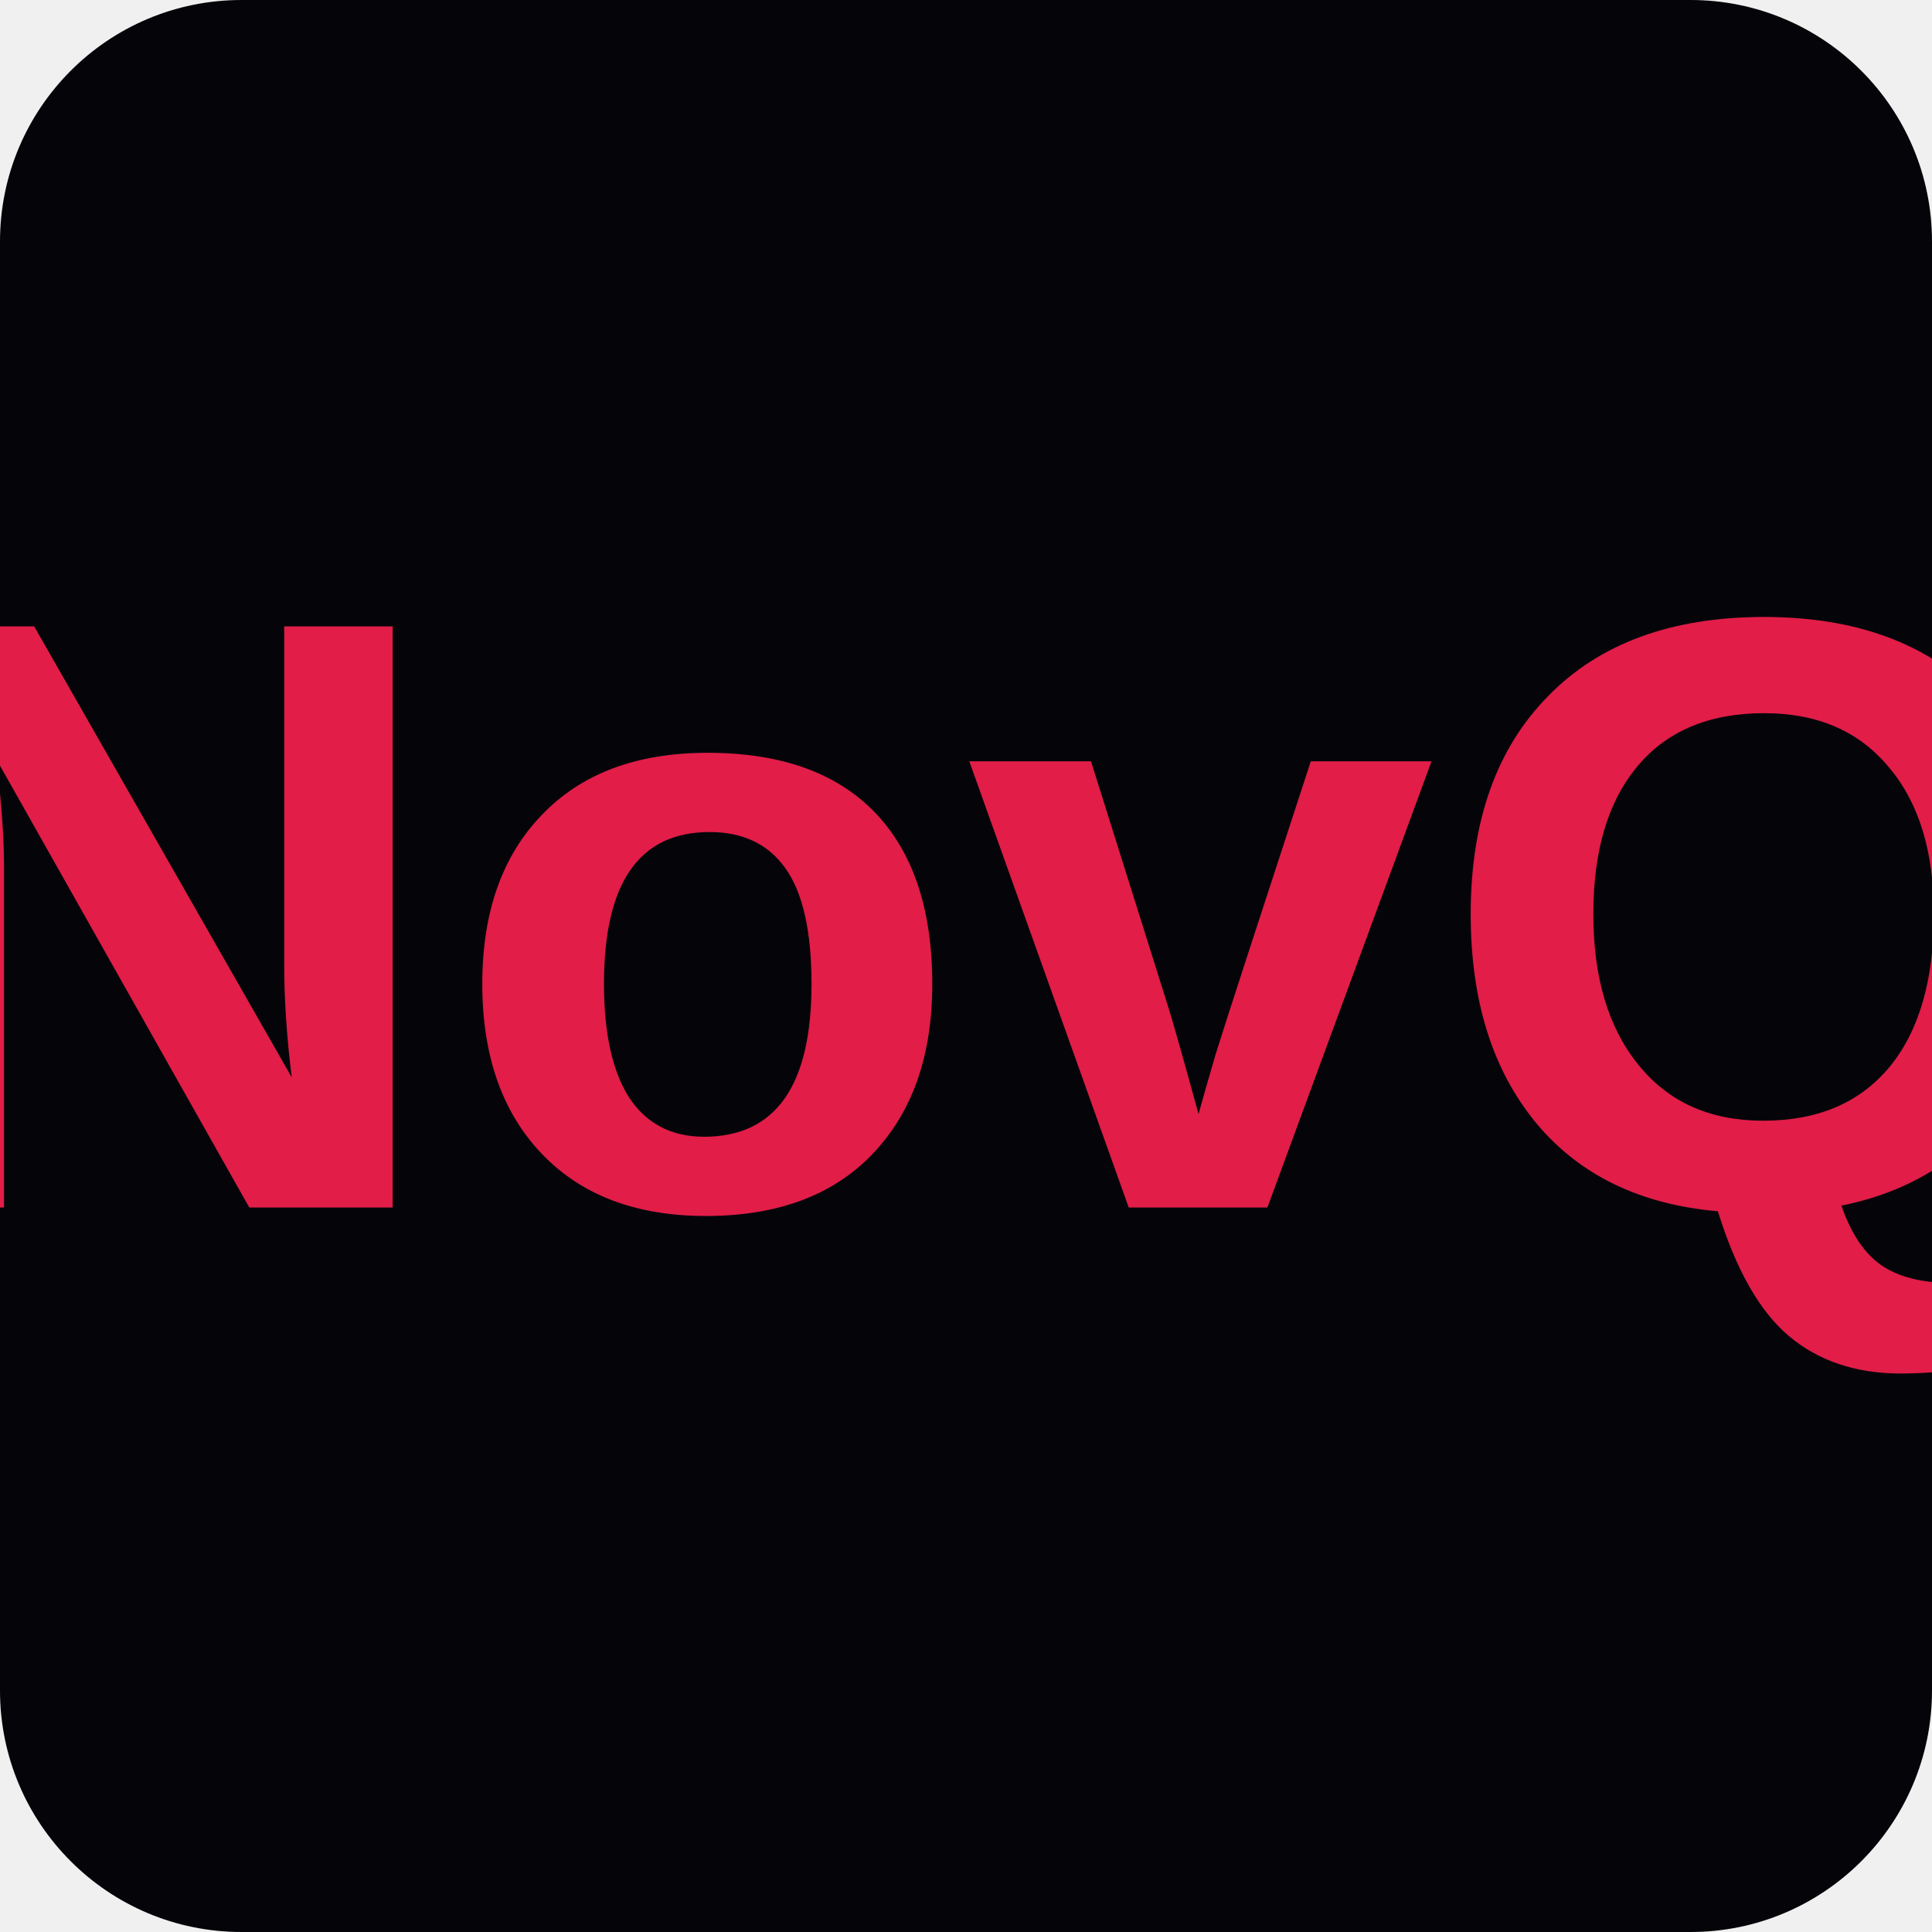
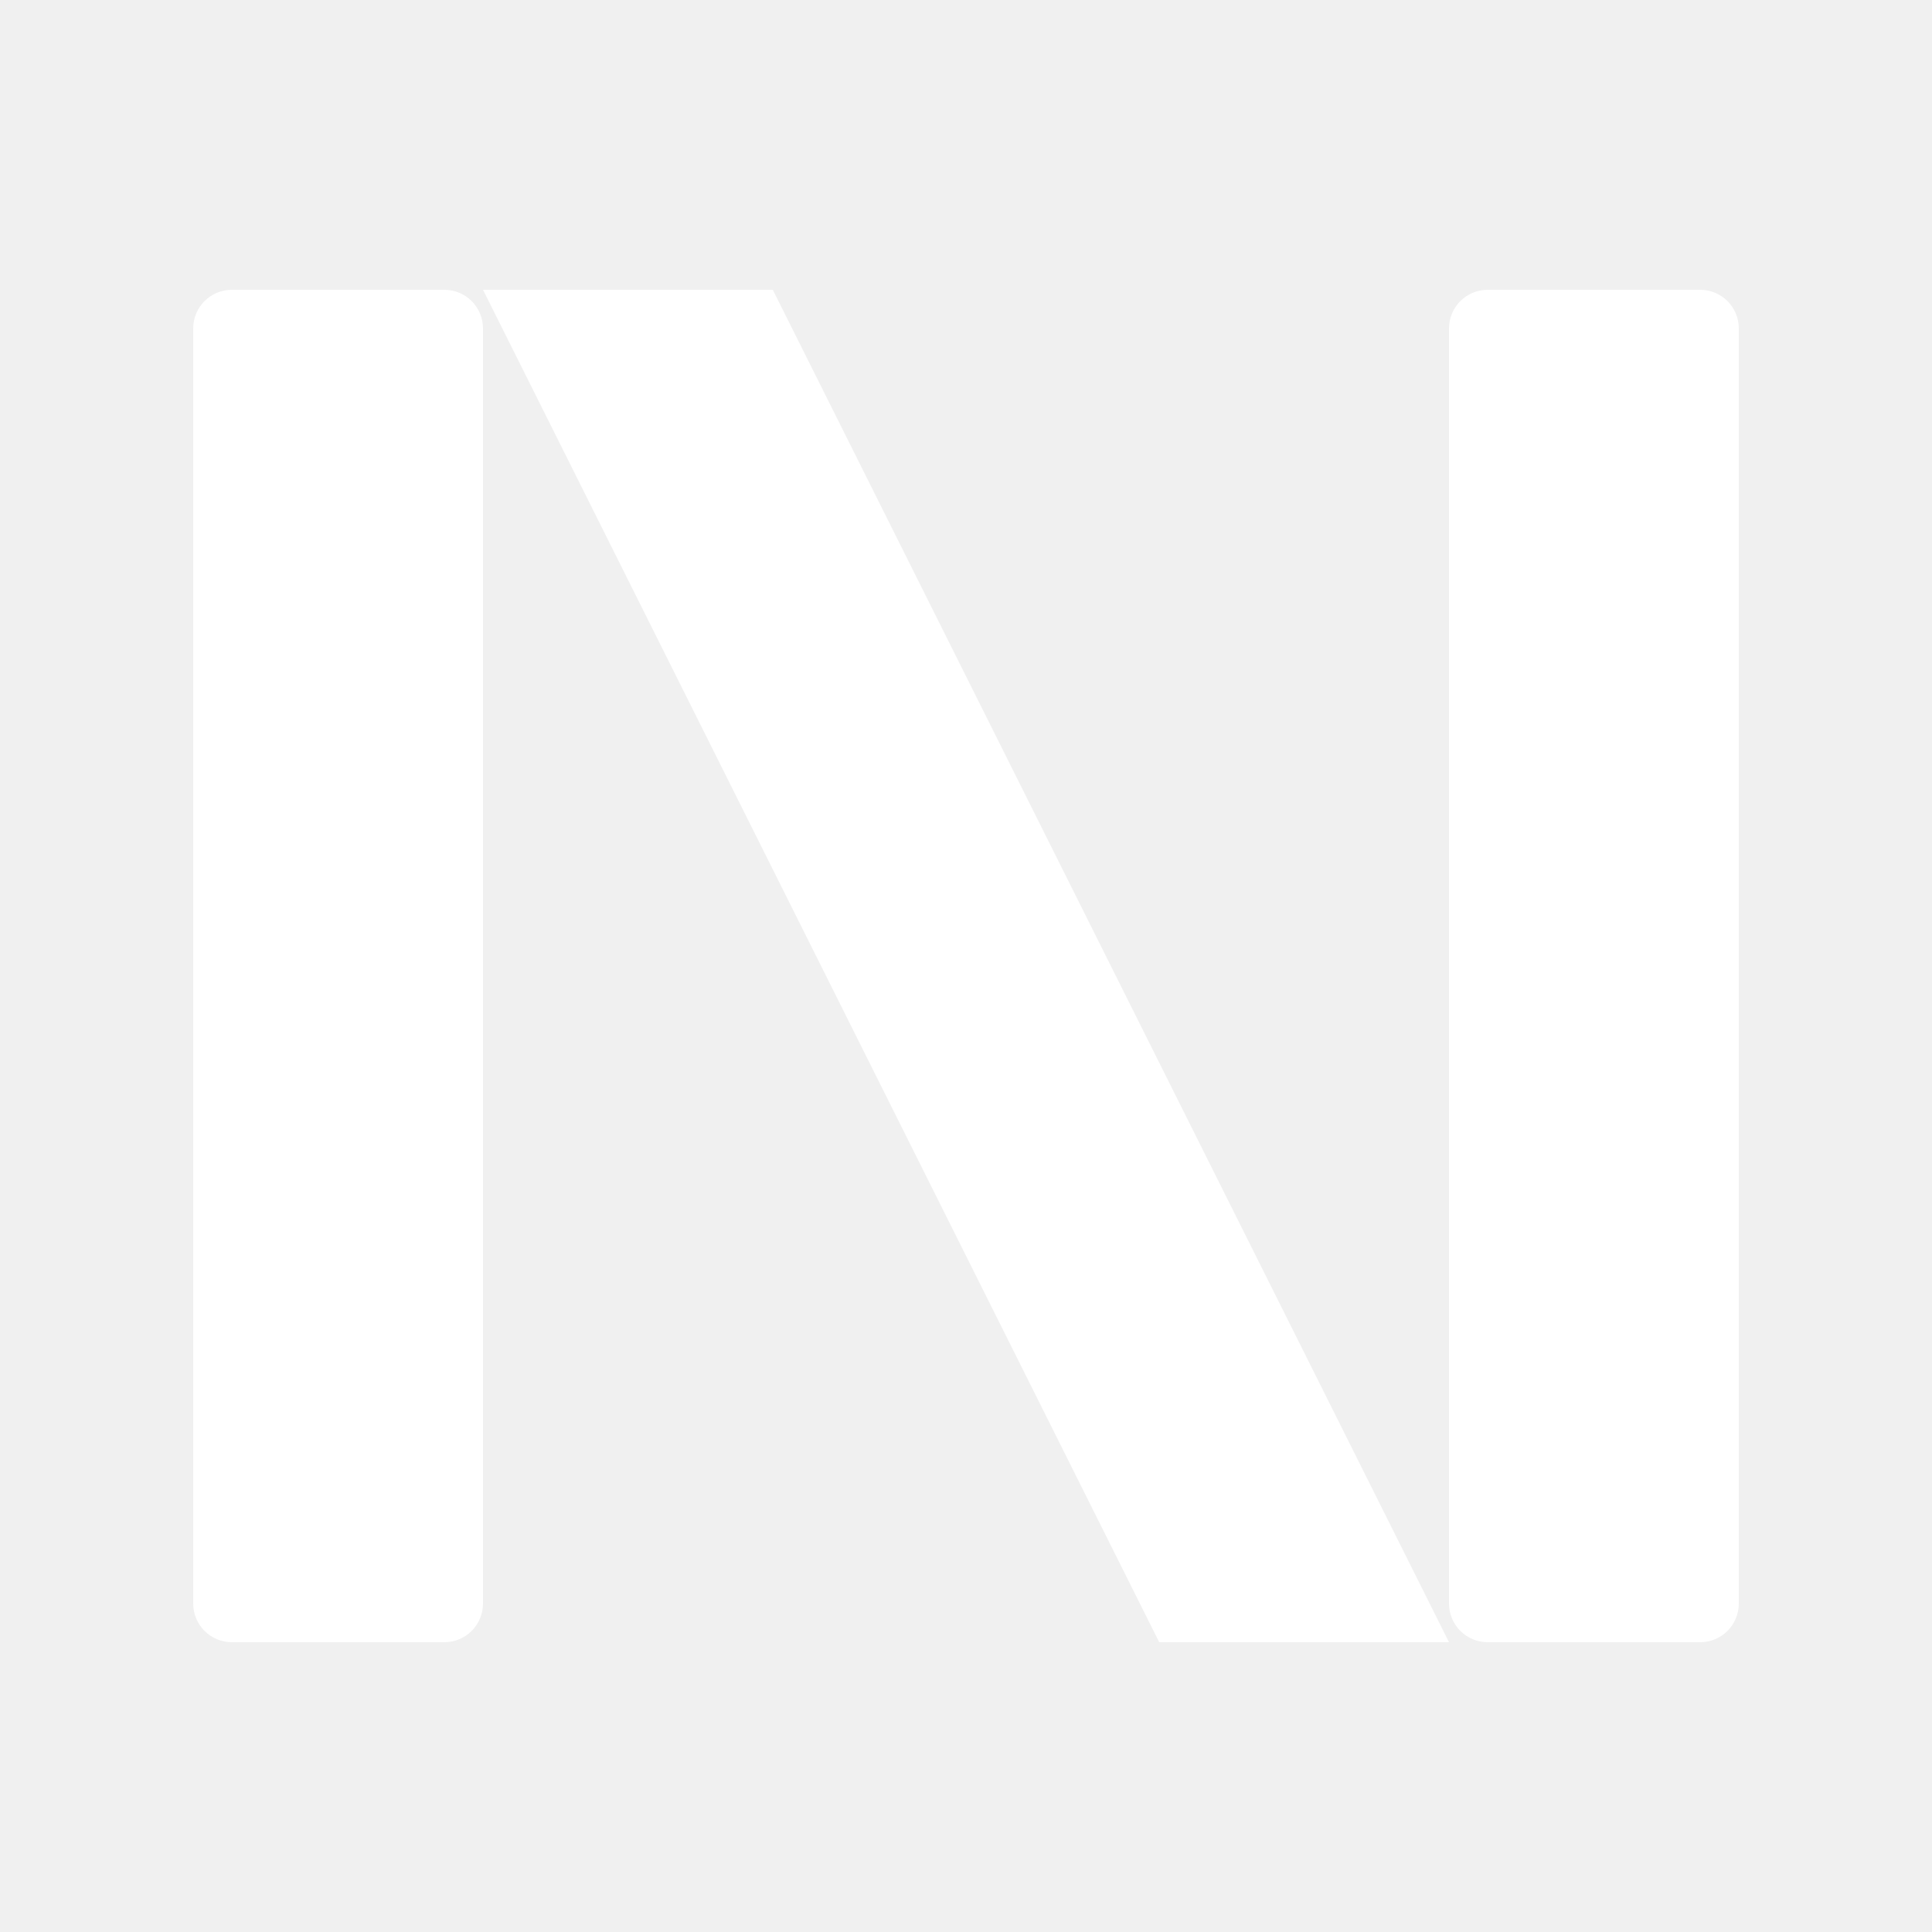
- <svg xmlns="http://www.w3.org/2000/svg" viewBox="0 0 32 32" width="32" height="32">
-   <rect width="32" height="32" fill="#050509" rx="4" />
-   <text x="16" y="20" font-family="Arial, sans-serif" font-size="14" font-weight="bold" fill="#e11d48" text-anchor="middle">NovQ</text>
+ <svg xmlns="http://www.w3.org/2000/svg" viewBox="0 0 100 100" width="100" height="100">
+   <defs>
+     <style>
+       .logo { fill: white; }
+     </style>
+   </defs>
+   <g class="logo">
+     <rect x="10" y="15" width="15" height="70" rx="2" />
+     <polygon points="25,15 60,85 75,85 40,15" />
+     <rect x="75" y="15" width="15" height="70" rx="2" />
+   </g>
</svg>
